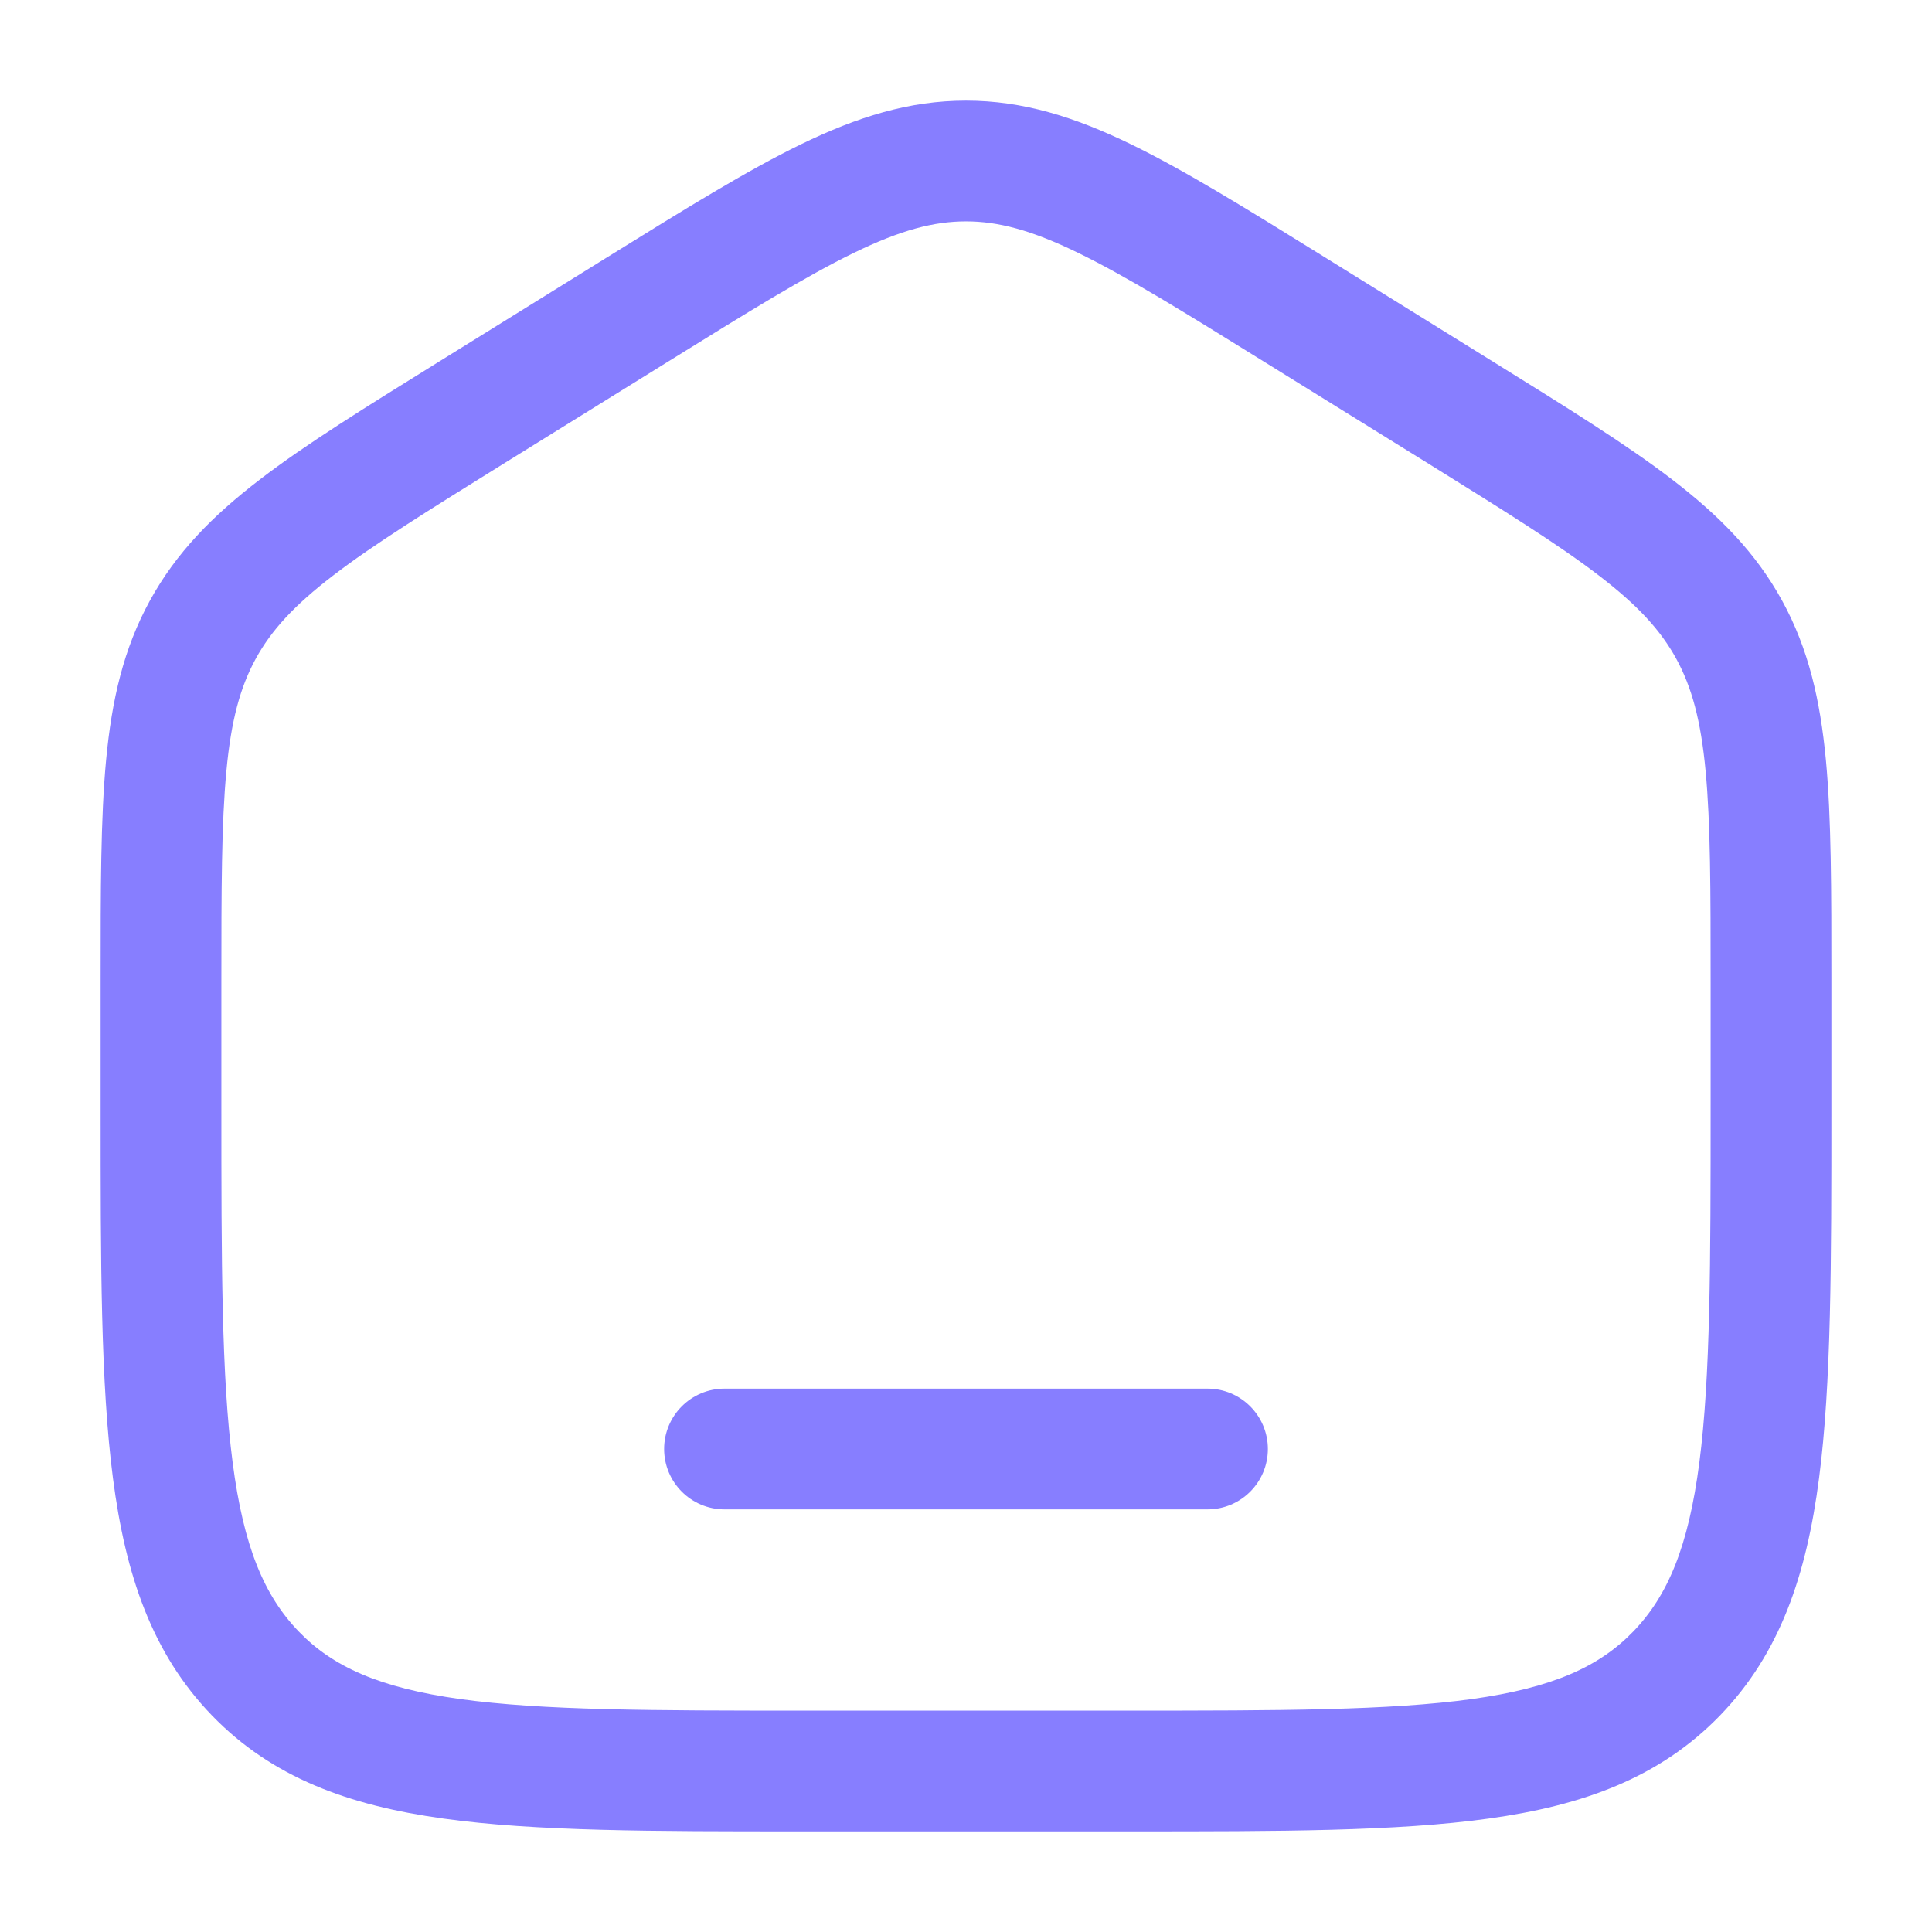
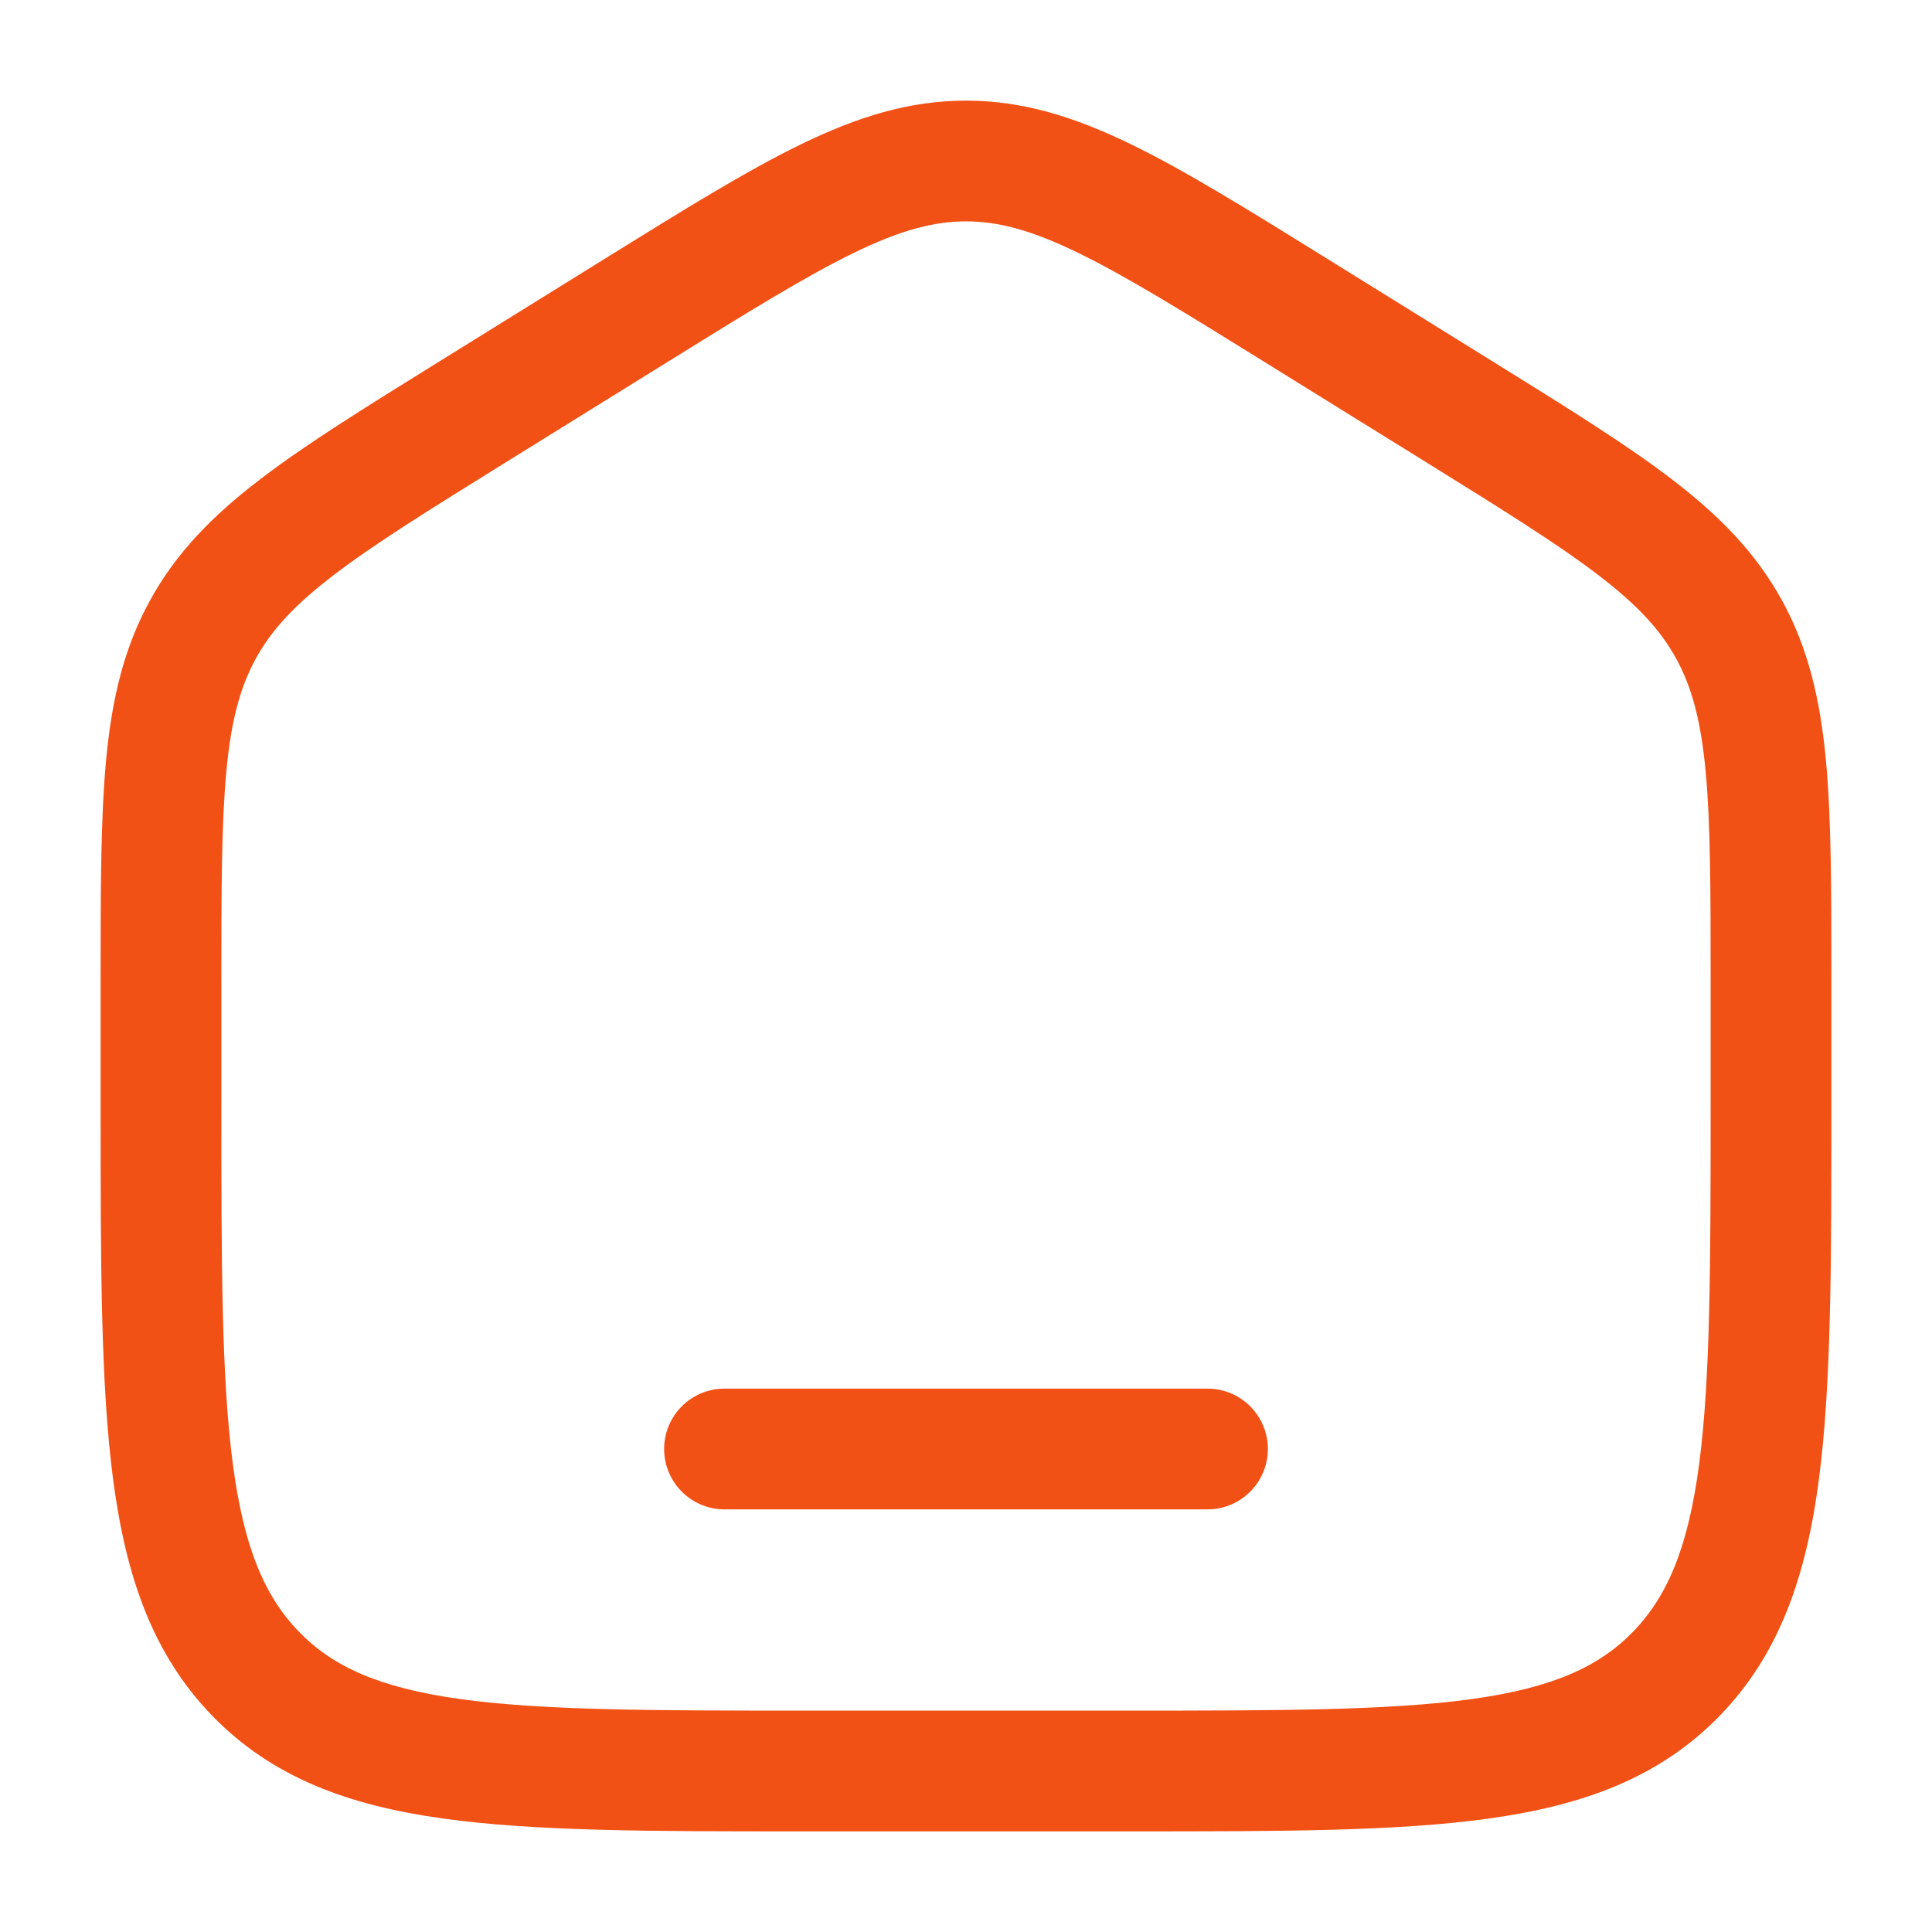
<svg xmlns="http://www.w3.org/2000/svg" width="24" height="24" viewBox="0 0 24 24" fill="none">
-   <path d="M9 17.25C8.586 17.25 8.25 17.586 8.25 18C8.25 18.414 8.586 18.75 9 18.75H15C15.414 18.75 15.75 18.414 15.75 18C15.75 17.586 15.414 17.25 15 17.25H9Z" fill="#877EFF" />
-   <path fill-rule="evenodd" clip-rule="evenodd" d="M12 1.25C11.292 1.25 10.649 1.453 9.951 1.792C9.276 2.12 8.496 2.604 7.523 3.208L5.456 4.491C4.535 5.063 3.797 5.52 3.229 5.956C2.64 6.407 2.188 6.866 1.861 7.463C1.535 8.058 1.389 8.692 1.318 9.441C1.25 10.166 1.25 11.054 1.25 12.167V13.78C1.25 15.684 1.25 17.187 1.403 18.362C1.559 19.567 1.889 20.54 2.632 21.309C3.38 22.082 4.33 22.428 5.508 22.591C6.648 22.75 8.106 22.75 9.942 22.75H14.058C15.894 22.75 17.352 22.75 18.492 22.591C19.669 22.428 20.62 22.082 21.368 21.309C22.111 20.54 22.441 19.567 22.597 18.362C22.75 17.187 22.75 15.684 22.75 13.78V12.167C22.75 11.054 22.75 10.166 22.682 9.441C22.611 8.692 22.465 8.058 22.139 7.463C21.812 6.866 21.36 6.407 20.771 5.956C20.203 5.52 19.465 5.063 18.544 4.491L16.477 3.208C15.504 2.604 14.724 2.12 14.049 1.792C13.351 1.453 12.708 1.25 12 1.25ZM8.28 4.504C9.295 3.874 10.009 3.432 10.607 3.141C11.188 2.858 11.6 2.75 12 2.75C12.4 2.75 12.812 2.858 13.393 3.141C13.991 3.432 14.705 3.874 15.72 4.504L17.721 5.745C18.681 6.342 19.356 6.761 19.859 7.147C20.349 7.522 20.63 7.831 20.823 8.183C21.016 8.536 21.129 8.949 21.188 9.581C21.249 10.229 21.25 11.046 21.25 12.204V13.725C21.25 15.696 21.248 17.101 21.11 18.168C20.974 19.216 20.717 19.824 20.289 20.267C19.865 20.706 19.287 20.966 18.286 21.106C17.26 21.248 15.908 21.25 14 21.25H10C8.092 21.25 6.74 21.248 5.714 21.106C4.713 20.966 4.135 20.706 3.711 20.267C3.283 19.824 3.026 19.216 2.89 18.168C2.751 17.101 2.75 15.696 2.75 13.725V12.204C2.75 11.046 2.751 10.229 2.812 9.581C2.871 8.949 2.984 8.536 3.177 8.183C3.37 7.831 3.651 7.522 4.141 7.147C4.644 6.761 5.319 6.342 6.28 5.745L8.28 4.504Z" fill="#877EFF" />
+   <path d="M9 17.25C8.586 17.25 8.25 17.586 8.25 18C8.25 18.414 8.586 18.75 9 18.75H15C15.414 18.75 15.75 18.414 15.75 18C15.75 17.586 15.414 17.25 15 17.25H9Z" fill="#F25116" />
+   <path fill-rule="evenodd" clip-rule="evenodd" d="M12 1.25C11.292 1.25 10.649 1.453 9.951 1.792C9.276 2.12 8.496 2.604 7.523 3.208L5.456 4.491C4.535 5.063 3.797 5.52 3.229 5.956C2.64 6.407 2.188 6.866 1.861 7.463C1.535 8.058 1.389 8.692 1.318 9.441C1.25 10.166 1.25 11.054 1.25 12.167V13.78C1.25 15.684 1.25 17.187 1.403 18.362C1.559 19.567 1.889 20.54 2.632 21.309C3.38 22.082 4.33 22.428 5.508 22.591C6.648 22.75 8.106 22.75 9.942 22.75H14.058C15.894 22.75 17.352 22.75 18.492 22.591C19.669 22.428 20.62 22.082 21.368 21.309C22.111 20.54 22.441 19.567 22.597 18.362C22.75 17.187 22.75 15.684 22.75 13.78V12.167C22.75 11.054 22.75 10.166 22.682 9.441C22.611 8.692 22.465 8.058 22.139 7.463C21.812 6.866 21.36 6.407 20.771 5.956C20.203 5.52 19.465 5.063 18.544 4.491L16.477 3.208C15.504 2.604 14.724 2.12 14.049 1.792C13.351 1.453 12.708 1.25 12 1.25ZM8.28 4.504C9.295 3.874 10.009 3.432 10.607 3.141C11.188 2.858 11.6 2.75 12 2.75C12.4 2.75 12.812 2.858 13.393 3.141C13.991 3.432 14.705 3.874 15.72 4.504L17.721 5.745C18.681 6.342 19.356 6.761 19.859 7.147C20.349 7.522 20.63 7.831 20.823 8.183C21.016 8.536 21.129 8.949 21.188 9.581C21.249 10.229 21.25 11.046 21.25 12.204V13.725C21.25 15.696 21.248 17.101 21.11 18.168C20.974 19.216 20.717 19.824 20.289 20.267C19.865 20.706 19.287 20.966 18.286 21.106C17.26 21.248 15.908 21.25 14 21.25H10C8.092 21.25 6.74 21.248 5.714 21.106C4.713 20.966 4.135 20.706 3.711 20.267C3.283 19.824 3.026 19.216 2.89 18.168C2.751 17.101 2.75 15.696 2.75 13.725V12.204C2.75 11.046 2.751 10.229 2.812 9.581C2.871 8.949 2.984 8.536 3.177 8.183C3.37 7.831 3.651 7.522 4.141 7.147C4.644 6.761 5.319 6.342 6.28 5.745L8.28 4.504Z" fill="#F25116" />
</svg>
